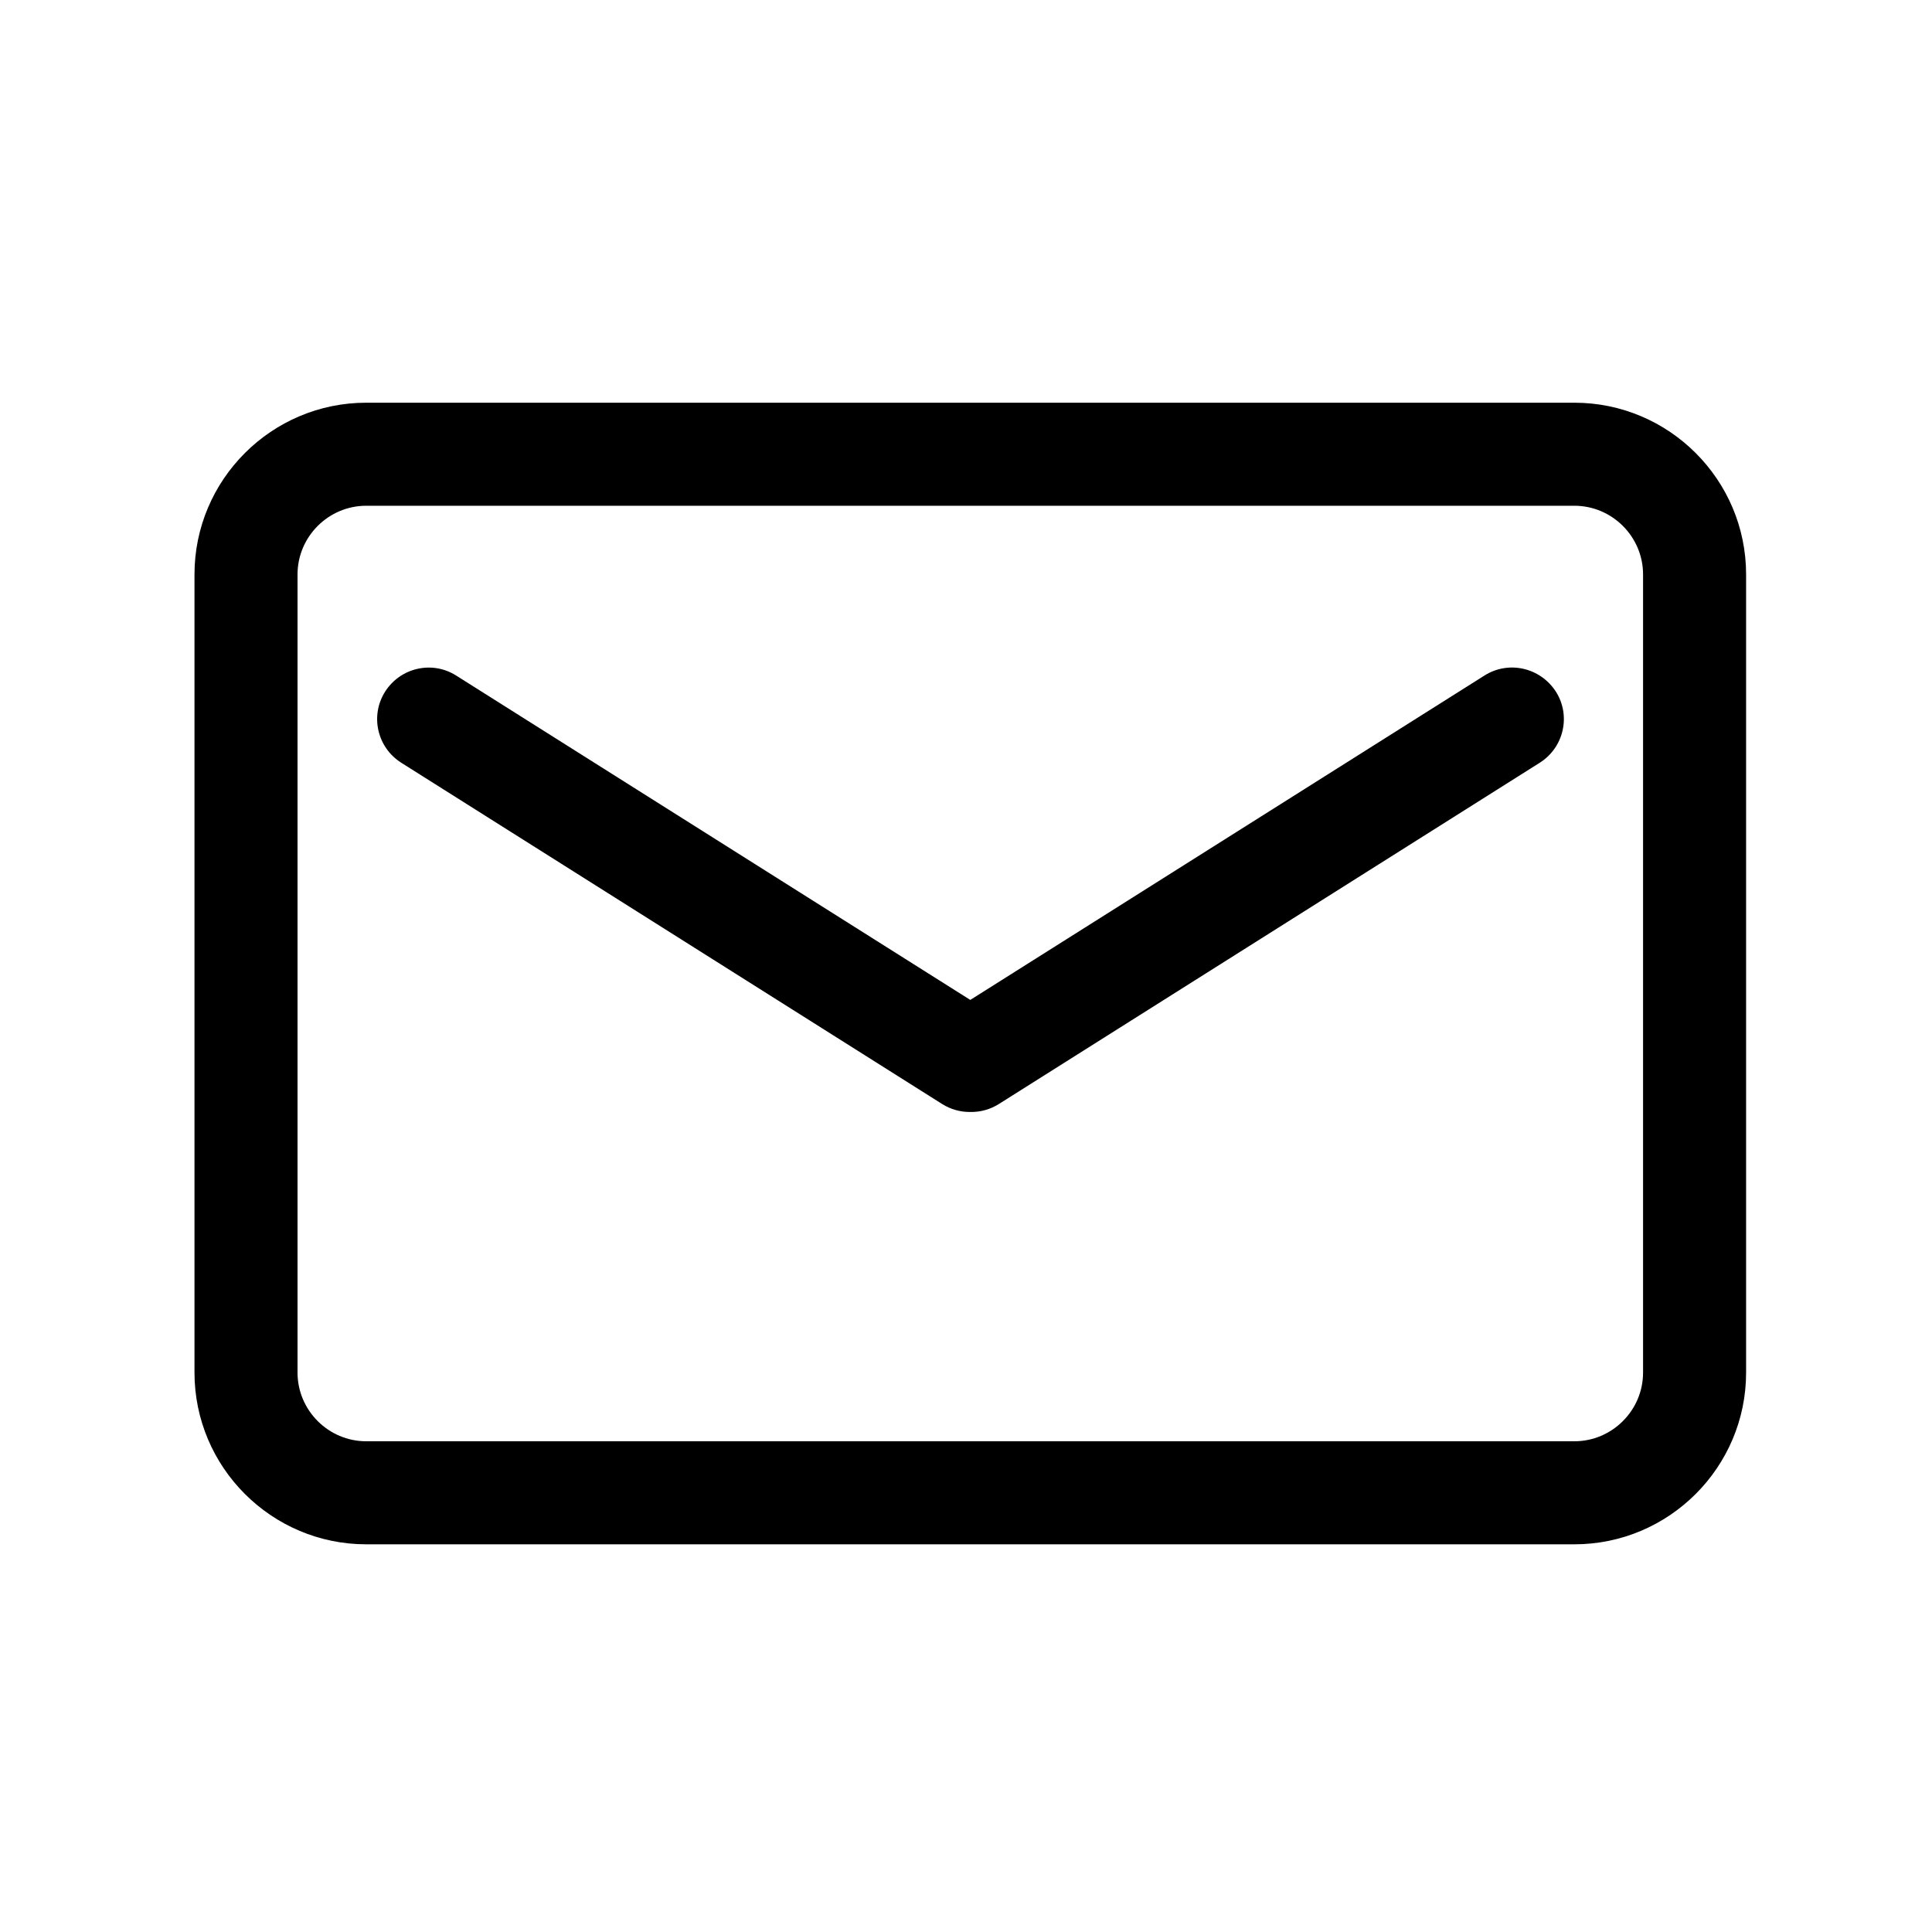
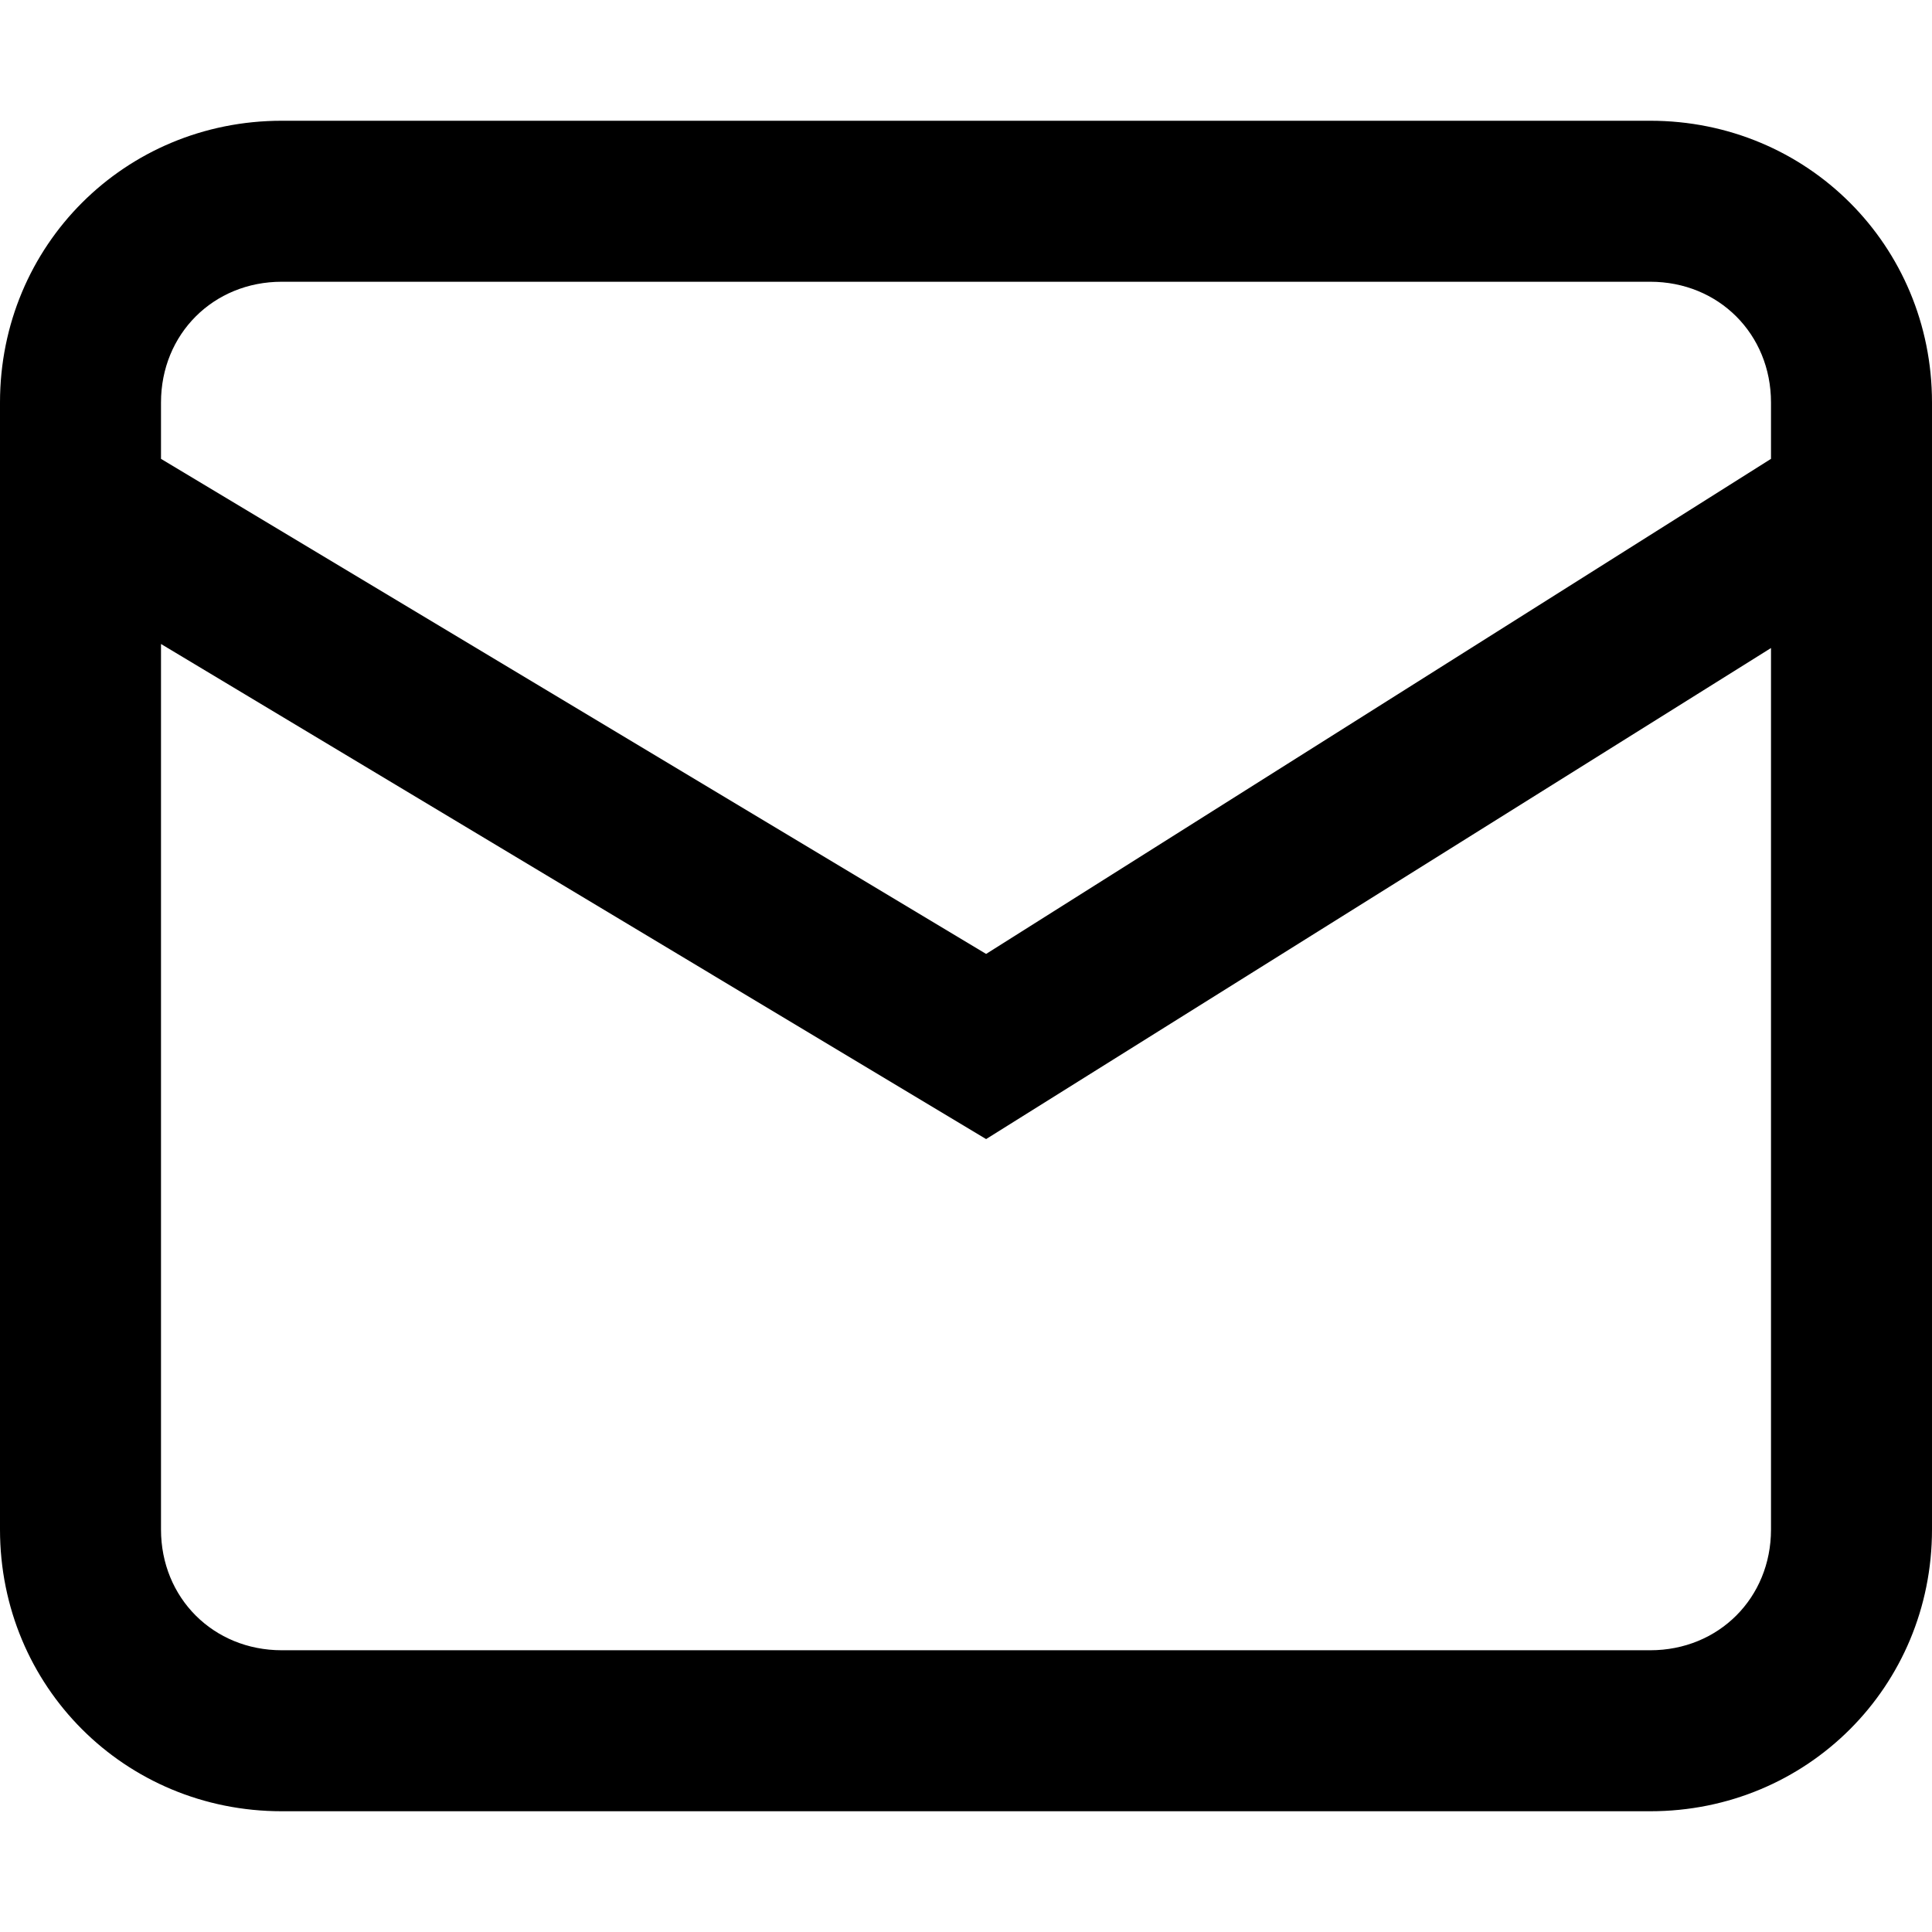
- <svg xmlns="http://www.w3.org/2000/svg" t="1546864468147" class="icon" style="" viewBox="0 0 1024 1024" version="1.1" p-id="4687" width="200" height="200">
+ <svg xmlns="http://www.w3.org/2000/svg" t="1546918554296" class="icon" style="" viewBox="0 0 1024 1024" version="1.1" p-id="3677" width="200" height="200">
  <defs>
    <style type="text/css" />
  </defs>
-   <path d="M834.446 213.447H194.105c-50.176 0-91.022 40.846-91.022 91.022v423.026c0 50.176 40.846 91.022 91.022 91.022h640.341c50.176 0 91.022-40.846 91.022-91.022V304.469c0-50.176-40.846-91.022-91.022-91.022z m36.409 514.048c0 20.025-16.384 36.409-36.409 36.409H194.105c-20.025 0-36.409-16.384-36.409-36.409V304.469c0-20.025 16.384-36.409 36.409-36.409h640.341c20.025 0 36.409 16.384 36.409 36.409v423.026z" p-id="4688" />
-   <path d="M786.773 358.059L514.275 529.977 241.777 358.059c-12.743-8.078-29.582-4.21-37.661 8.533-8.078 12.743-4.21 29.582 8.533 37.661l286.72 180.907c4.551 2.845 9.557 4.21 14.563 4.21h0.91c5.006 0 10.013-1.365 14.563-4.21l286.72-180.907c12.743-8.078 16.611-24.917 8.533-37.661-8.306-12.857-25.145-16.611-37.888-8.533z" p-id="4689" />
+   <path d="M874.667 64H149.333c-83.2 0-149.333 66.133-149.333 149.333v597.333c0 83.2 66.133 149.333 149.333 149.333h725.333c83.2 0 149.333-66.133 149.333-149.333V213.333c0-83.2-66.133-149.333-149.333-149.333zM149.333 149.333h725.333c36.267 0 64 27.733 64 64v29.867L522.667 505.6 85.333 243.2V213.333c0-36.267 27.733-64 64-64z m725.333 725.333H149.333c-36.267 0-64-27.733-64-64V341.333l437.333 262.4L938.667 343.467V810.667c0 36.267-27.733 64-64 64z" p-id="3678" />
</svg>
